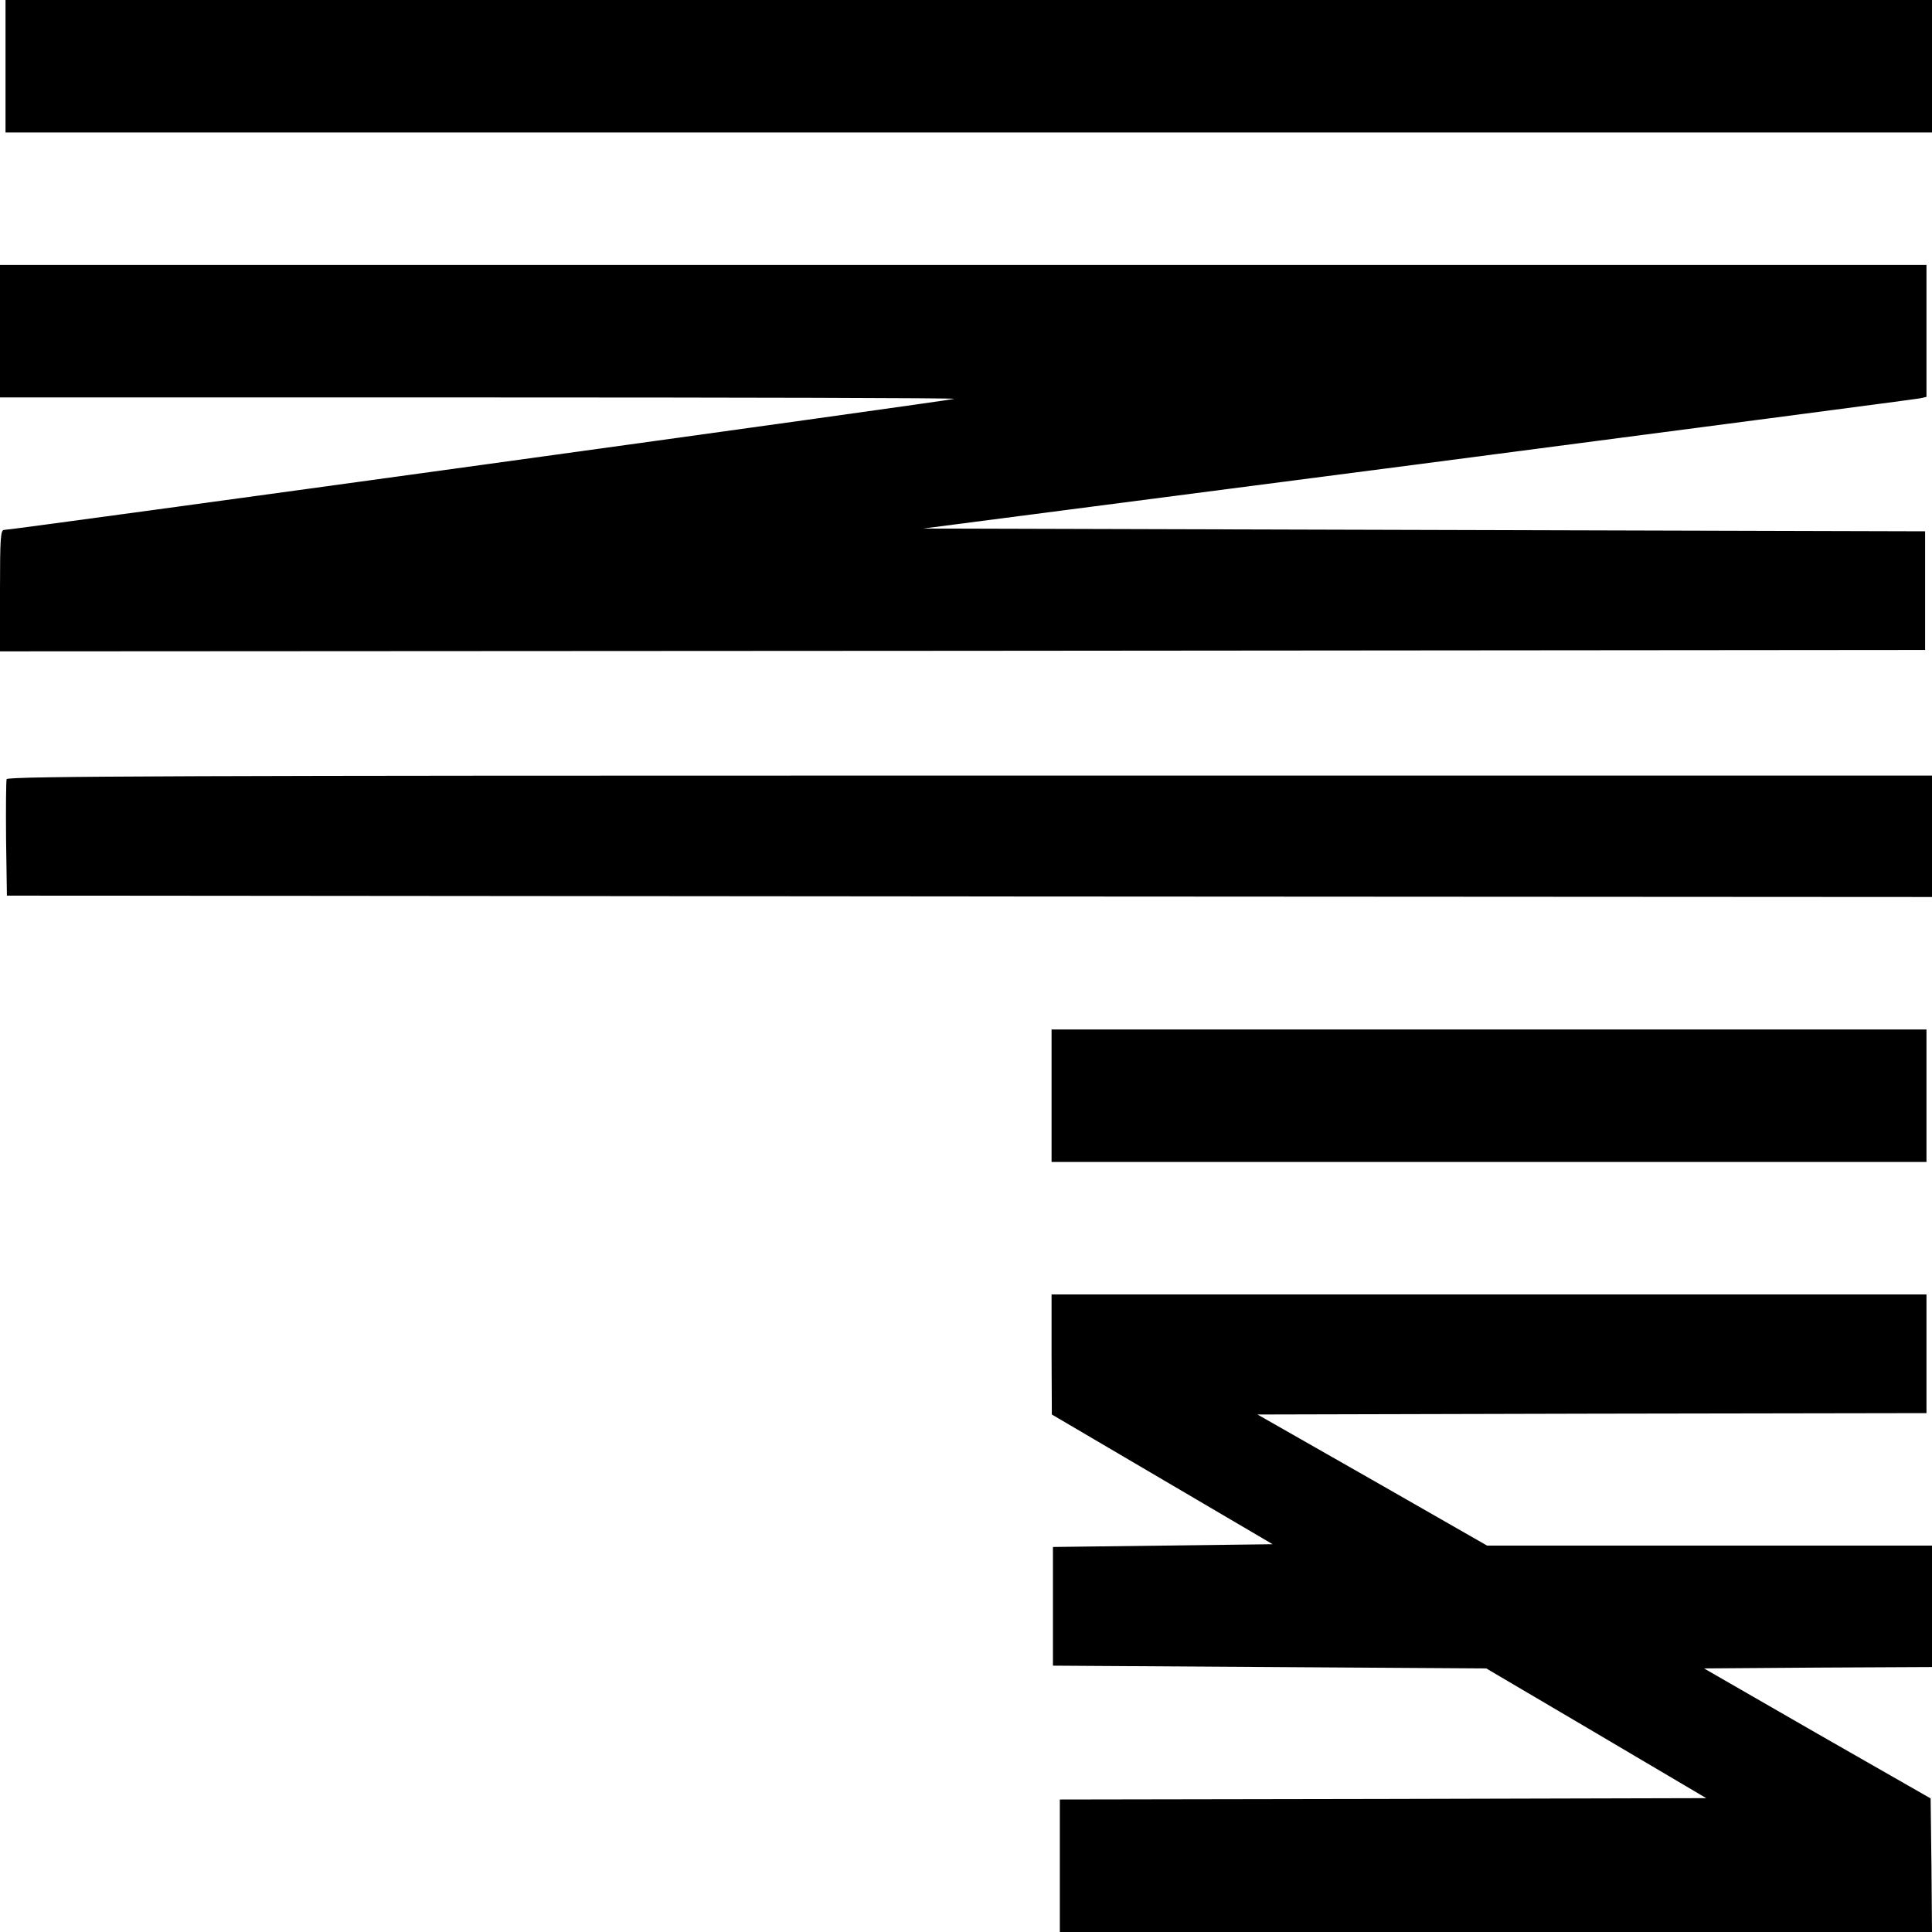
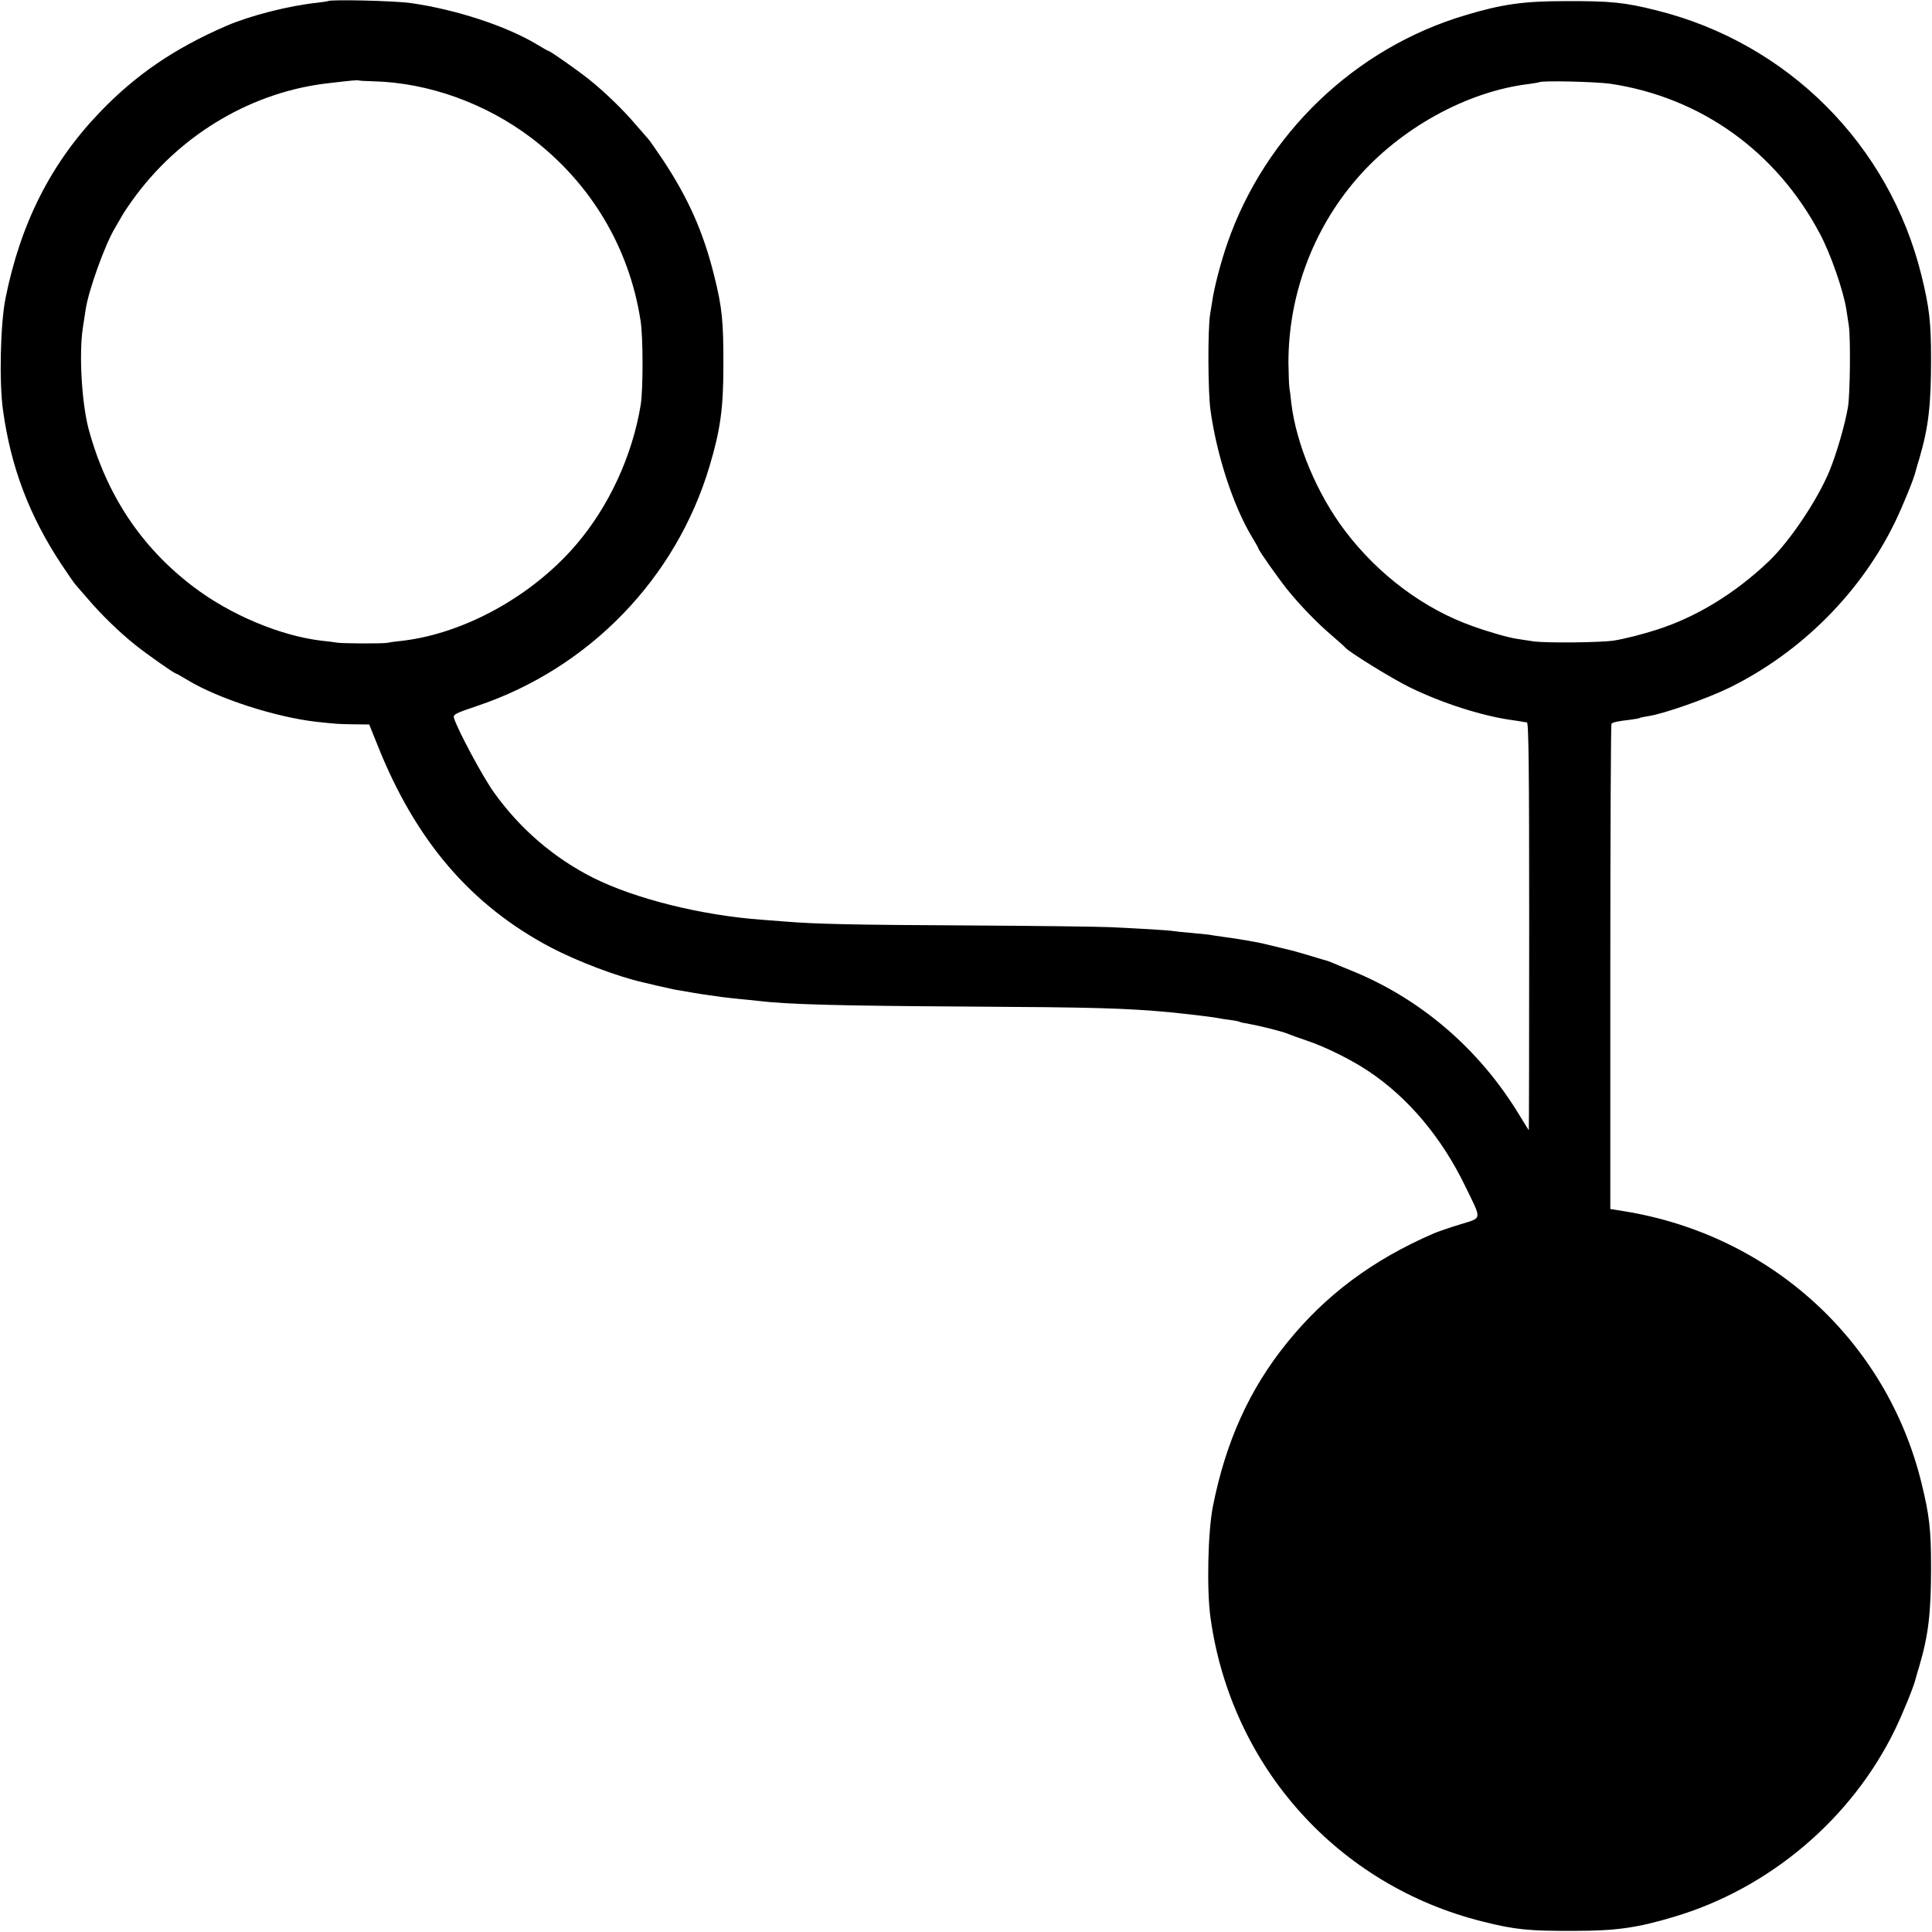
- <svg xmlns="http://www.w3.org/2000/svg" version="1.0" width="700pt" height="700pt" viewBox="0 0 700 700" preserveAspectRatio="xMidYMid meet">
-   <g transform="translate(0,700) scale(0.1,-0.1)" fill="#000000" stroke="none">
-     <path d="M20 6760 l0 -240 3490 0 3490 0 0 240 0 240 -3490 0 -3490 0 0 -240z" />
-     <path d="M0 5800 l0 -240 1732 0 c952 0 1729 -2 1726 -5 -4 -5 -3413 -475 -3443 -475 -13 0 -15 -30 -15 -220 l0 -220 3488 2 3487 3 0 215 0 215 -1815 5 -1815 5 1795 233 c987 129 1805 236 1818 239 l22 5 0 239 0 239 -3490 0 -3490 0 0 -240z" />
-     <path d="M24 4177 c-2 -7 -3 -105 -2 -217 l3 -205 3488 -3 3487 -2 0 220 0 220 -3485 0 c-2819 0 -3487 -2 -3491 -13z" />
-     <path d="M3810 3030 l0 -240 1585 0 1585 0 0 240 0 240 -1585 0 -1585 0 0 -240z" />
-     <path d="M3810 2093 l1 -218 400 -235 400 -235 -398 -5 -398 -5 0 -215 0 -215 785 -5 785 -5 399 -235 398 -235 -1171 -3 -1171 -2 0 -240 0 -240 1580 0 1580 0 -2 242 -3 242 -411 235 -410 236 413 3 413 2 0 220 0 220 -806 0 -806 0 -416 238 -416 237 1212 3 1212 2 0 215 0 215 -1585 0 -1585 0 0 -217z" />
+ <svg xmlns="http://www.w3.org/2000/svg" version="1.0" width="1024pt" height="1024pt" viewBox="0 0 1024 1024" preserveAspectRatio="xMidYMid meet">
+   <g transform="translate(0,1024) scale(0.1,-0.1)" fill="#000000" stroke="none">
+     <path d="M1738 10234 c-2 -1 -26 -5 -53 -8 -153 -16 -357 -68 -485 -123 -277 -120 -481 -260 -671 -458 -259 -270 -420 -588 -500 -987 -27 -134 -34 -446 -13 -593 42 -303 140 -560 310 -817 35 -53 70 -103 77 -110 6 -8 37 -42 67 -77 67 -79 164 -173 249 -241 62 -49 205 -150 214 -150 3 0 30 -16 62 -35 164 -99 469 -197 685 -221 103 -11 111 -12 196 -13 l81 -1 43 -107 c202 -509 496 -852 922 -1076 138 -72 348 -152 483 -183 6 -1 40 -9 76 -18 37 -8 80 -18 95 -21 75 -13 143 -25 184 -30 25 -3 56 -8 70 -10 14 -2 54 -6 90 -10 36 -3 81 -8 100 -10 154 -19 434 -26 1110 -30 672 -4 825 -8 1070 -30 71 -7 210 -23 250 -30 14 -3 45 -8 70 -11 25 -3 48 -8 51 -10 3 -2 19 -6 35 -8 76 -14 191 -43 219 -55 11 -5 56 -21 100 -36 99 -33 236 -101 326 -161 211 -140 389 -351 514 -609 91 -187 93 -167 -27 -205 -57 -17 -119 -39 -138 -47 -326 -141 -576 -328 -781 -583 -197 -244 -322 -521 -390 -862 -27 -134 -34 -445 -13 -593 110 -789 675 -1419 1444 -1610 171 -43 245 -50 485 -49 219 0 333 16 526 74 507 150 944 520 1174 995 44 92 101 232 109 270 1 6 10 35 19 65 48 164 62 280 62 525 0 198 -9 275 -51 446 -185 753 -799 1313 -1574 1439 l-75 12 0 1283 c0 706 3 1286 6 1289 7 8 36 14 98 21 24 3 46 7 50 9 4 3 27 7 51 11 79 12 310 93 426 150 380 187 697 504 879 880 44 92 101 232 109 270 1 6 10 35 19 65 48 164 62 280 62 525 0 198 -9 275 -51 446 -171 693 -709 1231 -1404 1404 -171 43 -245 50 -485 49 -219 0 -333 -16 -526 -74 -586 -173 -1063 -630 -1264 -1210 -35 -102 -69 -231 -80 -307 -3 -21 -8 -51 -11 -68 -13 -75 -12 -414 2 -510 33 -239 121 -507 219 -670 19 -32 35 -59 35 -62 0 -9 101 -152 150 -214 68 -85 162 -182 241 -249 35 -30 66 -58 69 -62 18 -23 251 -167 344 -212 168 -82 379 -150 536 -172 30 -4 58 -9 63 -10 4 -1 13 -2 20 -3 9 -1 12 -224 12 -1081 0 -594 -1 -1080 -2 -1080 -1 0 -24 37 -52 83 -210 346 -520 613 -887 762 -49 20 -98 40 -109 45 -11 4 -29 11 -40 13 -11 3 -51 15 -90 27 -38 11 -79 23 -90 25 -18 4 -54 13 -145 35 -19 4 -55 11 -80 15 -25 4 -52 9 -60 10 -8 1 -40 6 -70 10 -30 4 -63 9 -72 11 -10 1 -50 5 -90 9 -40 3 -84 8 -98 10 -30 5 -170 13 -340 21 -69 3 -411 7 -760 9 -593 3 -794 7 -964 21 -38 3 -90 7 -116 9 -321 23 -673 111 -895 222 -209 105 -389 260 -527 453 -59 82 -195 336 -212 395 -5 18 8 25 125 64 593 200 1053 676 1230 1271 57 191 73 307 73 525 1 240 -6 314 -49 485 -57 229 -136 408 -271 612 -36 53 -70 103 -77 110 -6 8 -37 42 -67 77 -67 79 -164 173 -249 241 -62 49 -205 150 -214 150 -3 0 -30 16 -62 35 -163 98 -433 186 -670 219 -84 12 -428 20 -437 10z m244 -425 c291 -8 592 -117 833 -299 316 -240 520 -581 580 -969 14 -86 14 -364 1 -446 -44 -270 -169 -541 -345 -745 -232 -270 -590 -467 -916 -506 -33 -3 -69 -8 -80 -11 -25 -5 -243 -4 -270 1 -11 2 -47 7 -80 10 -219 26 -484 137 -680 286 -277 210 -461 488 -555 835 -37 139 -52 399 -31 537 5 35 12 79 15 98 15 100 102 343 155 431 11 19 29 50 40 69 11 19 44 68 75 109 248 329 620 545 1016 590 129 15 154 17 160 15 3 -2 40 -4 82 -5z m6554 -13 c479 -72 880 -359 1111 -797 56 -105 124 -302 139 -399 2 -14 8 -52 13 -85 10 -63 7 -361 -4 -430 -15 -92 -61 -250 -98 -340 -64 -155 -210 -373 -322 -480 -178 -170 -386 -297 -595 -363 -75 -24 -168 -48 -225 -57 -69 -11 -367 -14 -430 -4 -33 5 -71 11 -85 13 -46 7 -145 35 -234 67 -258 91 -500 272 -676 504 -149 196 -260 461 -286 680 -3 33 -8 69 -10 80 -2 11 -4 70 -5 130 -1 356 128 706 360 975 232 270 587 466 916 505 27 4 51 8 53 9 9 10 301 3 378 -8z" />
  </g>
</svg>
